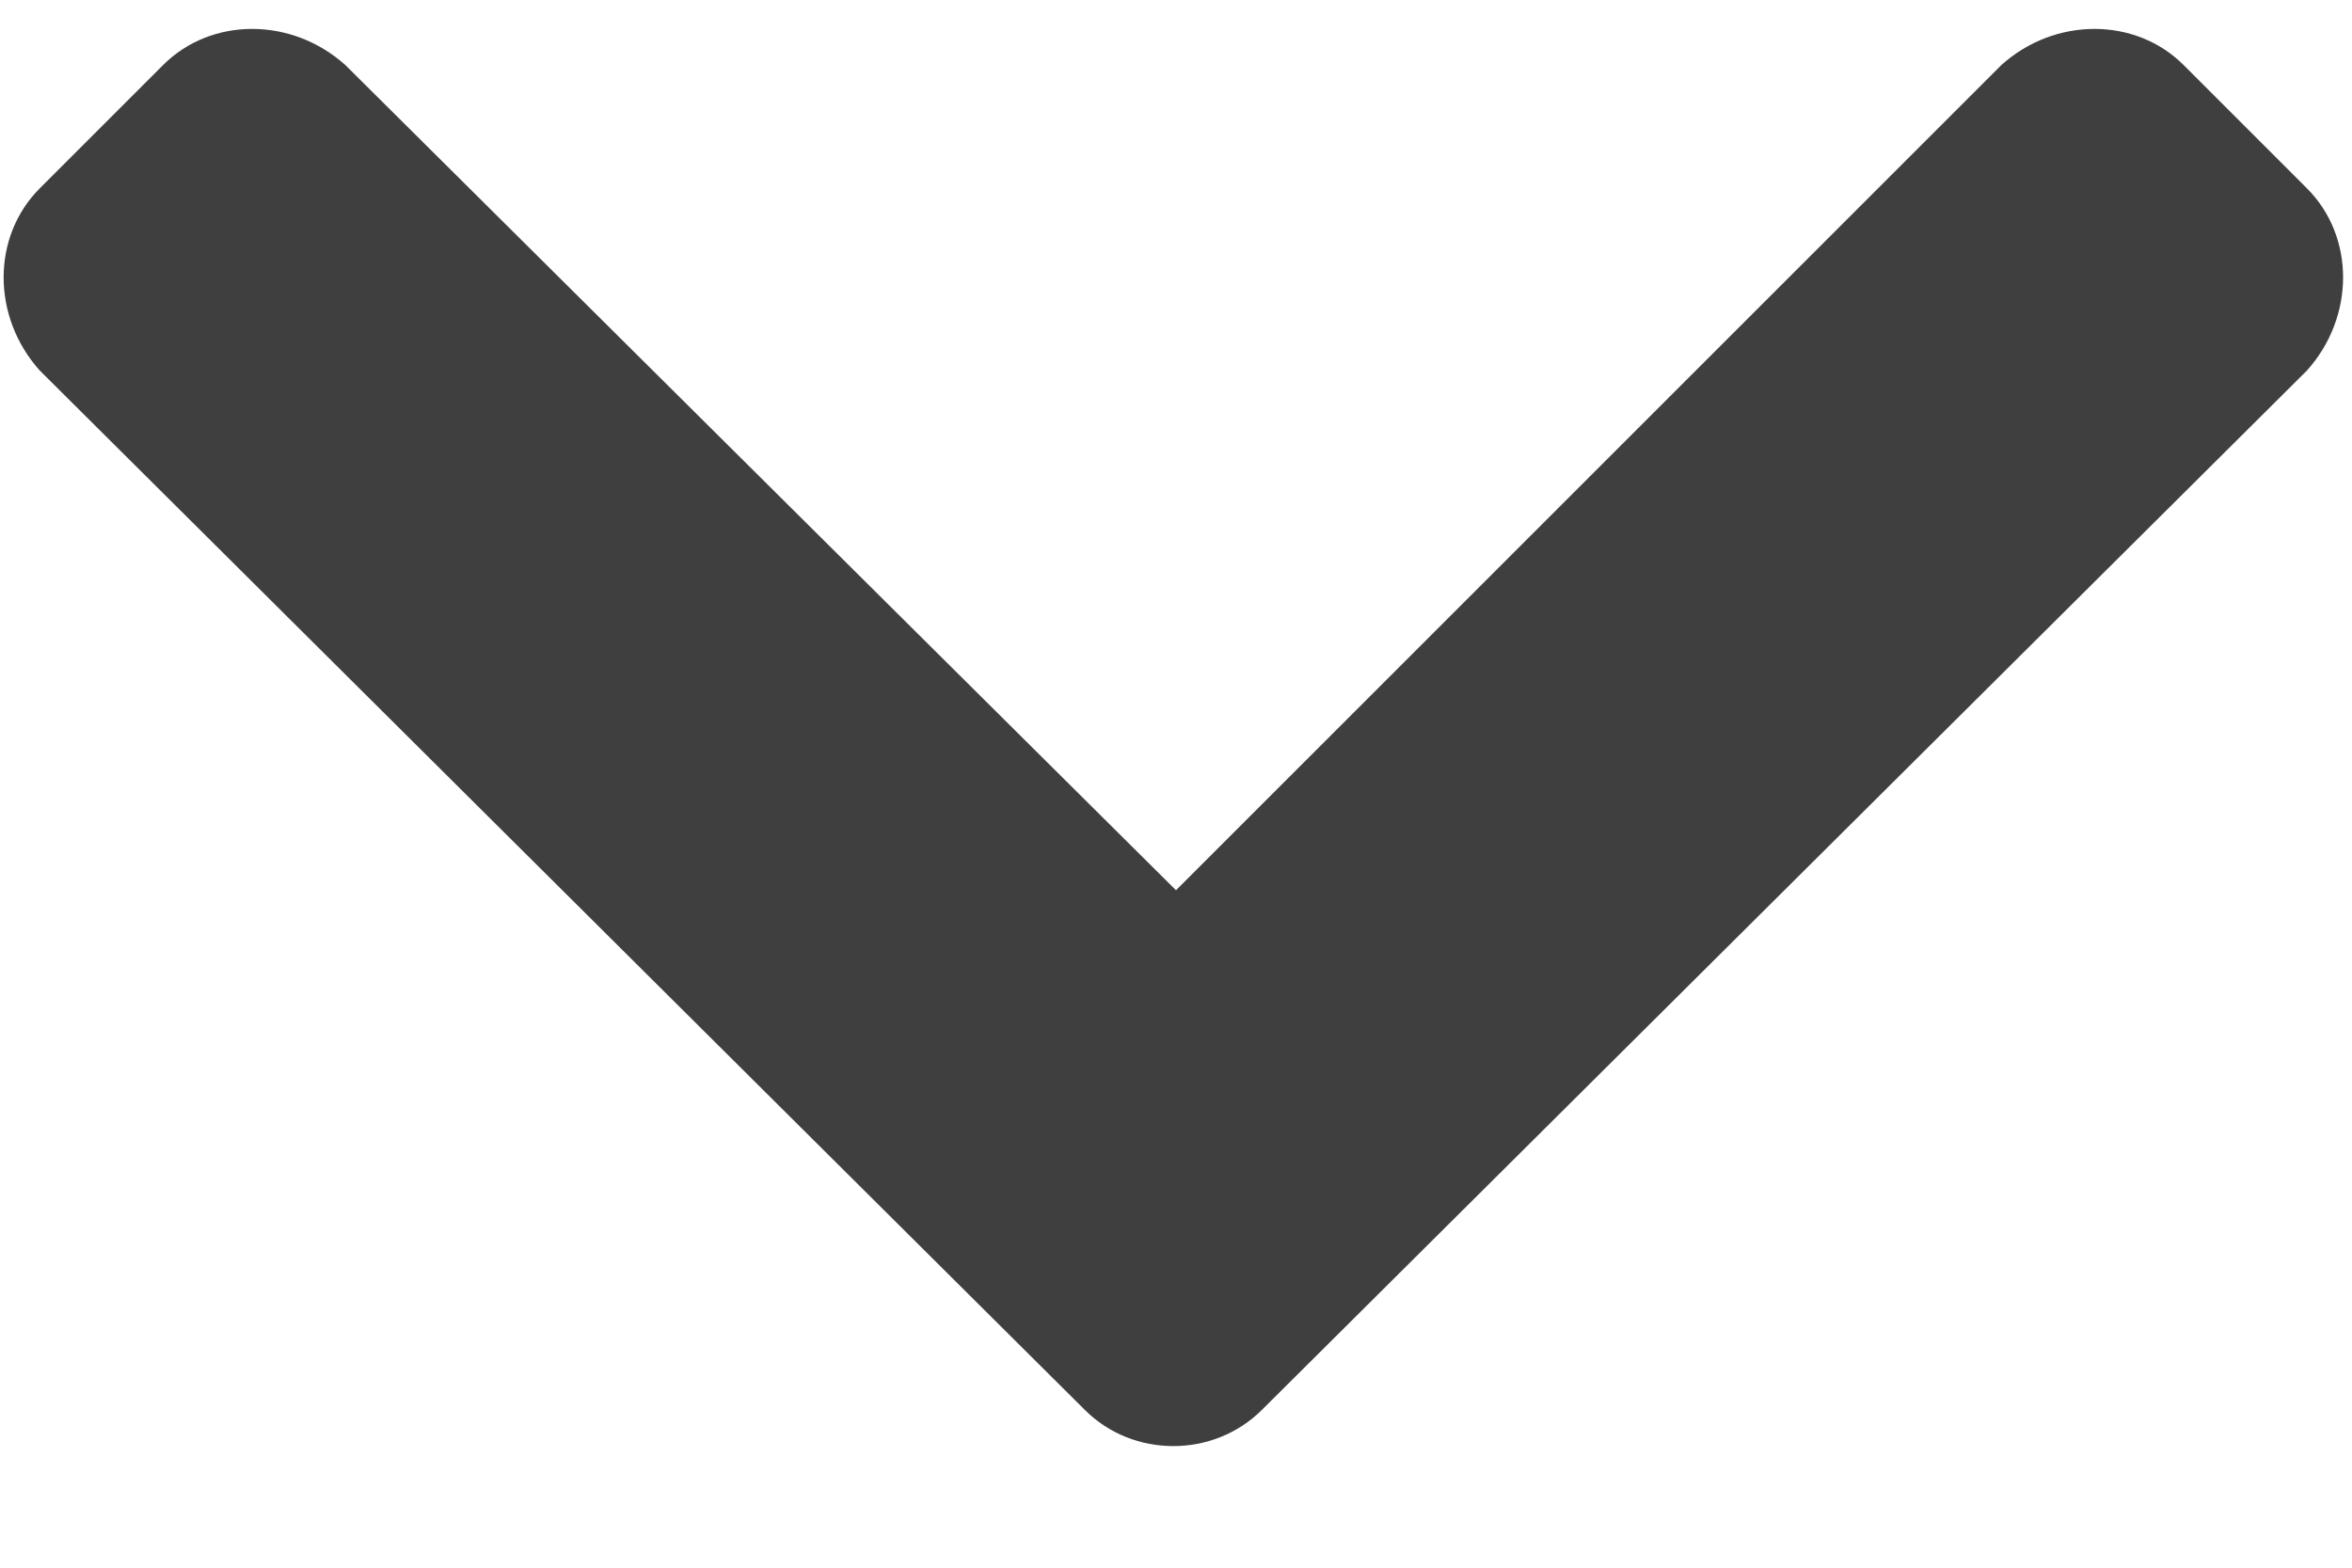
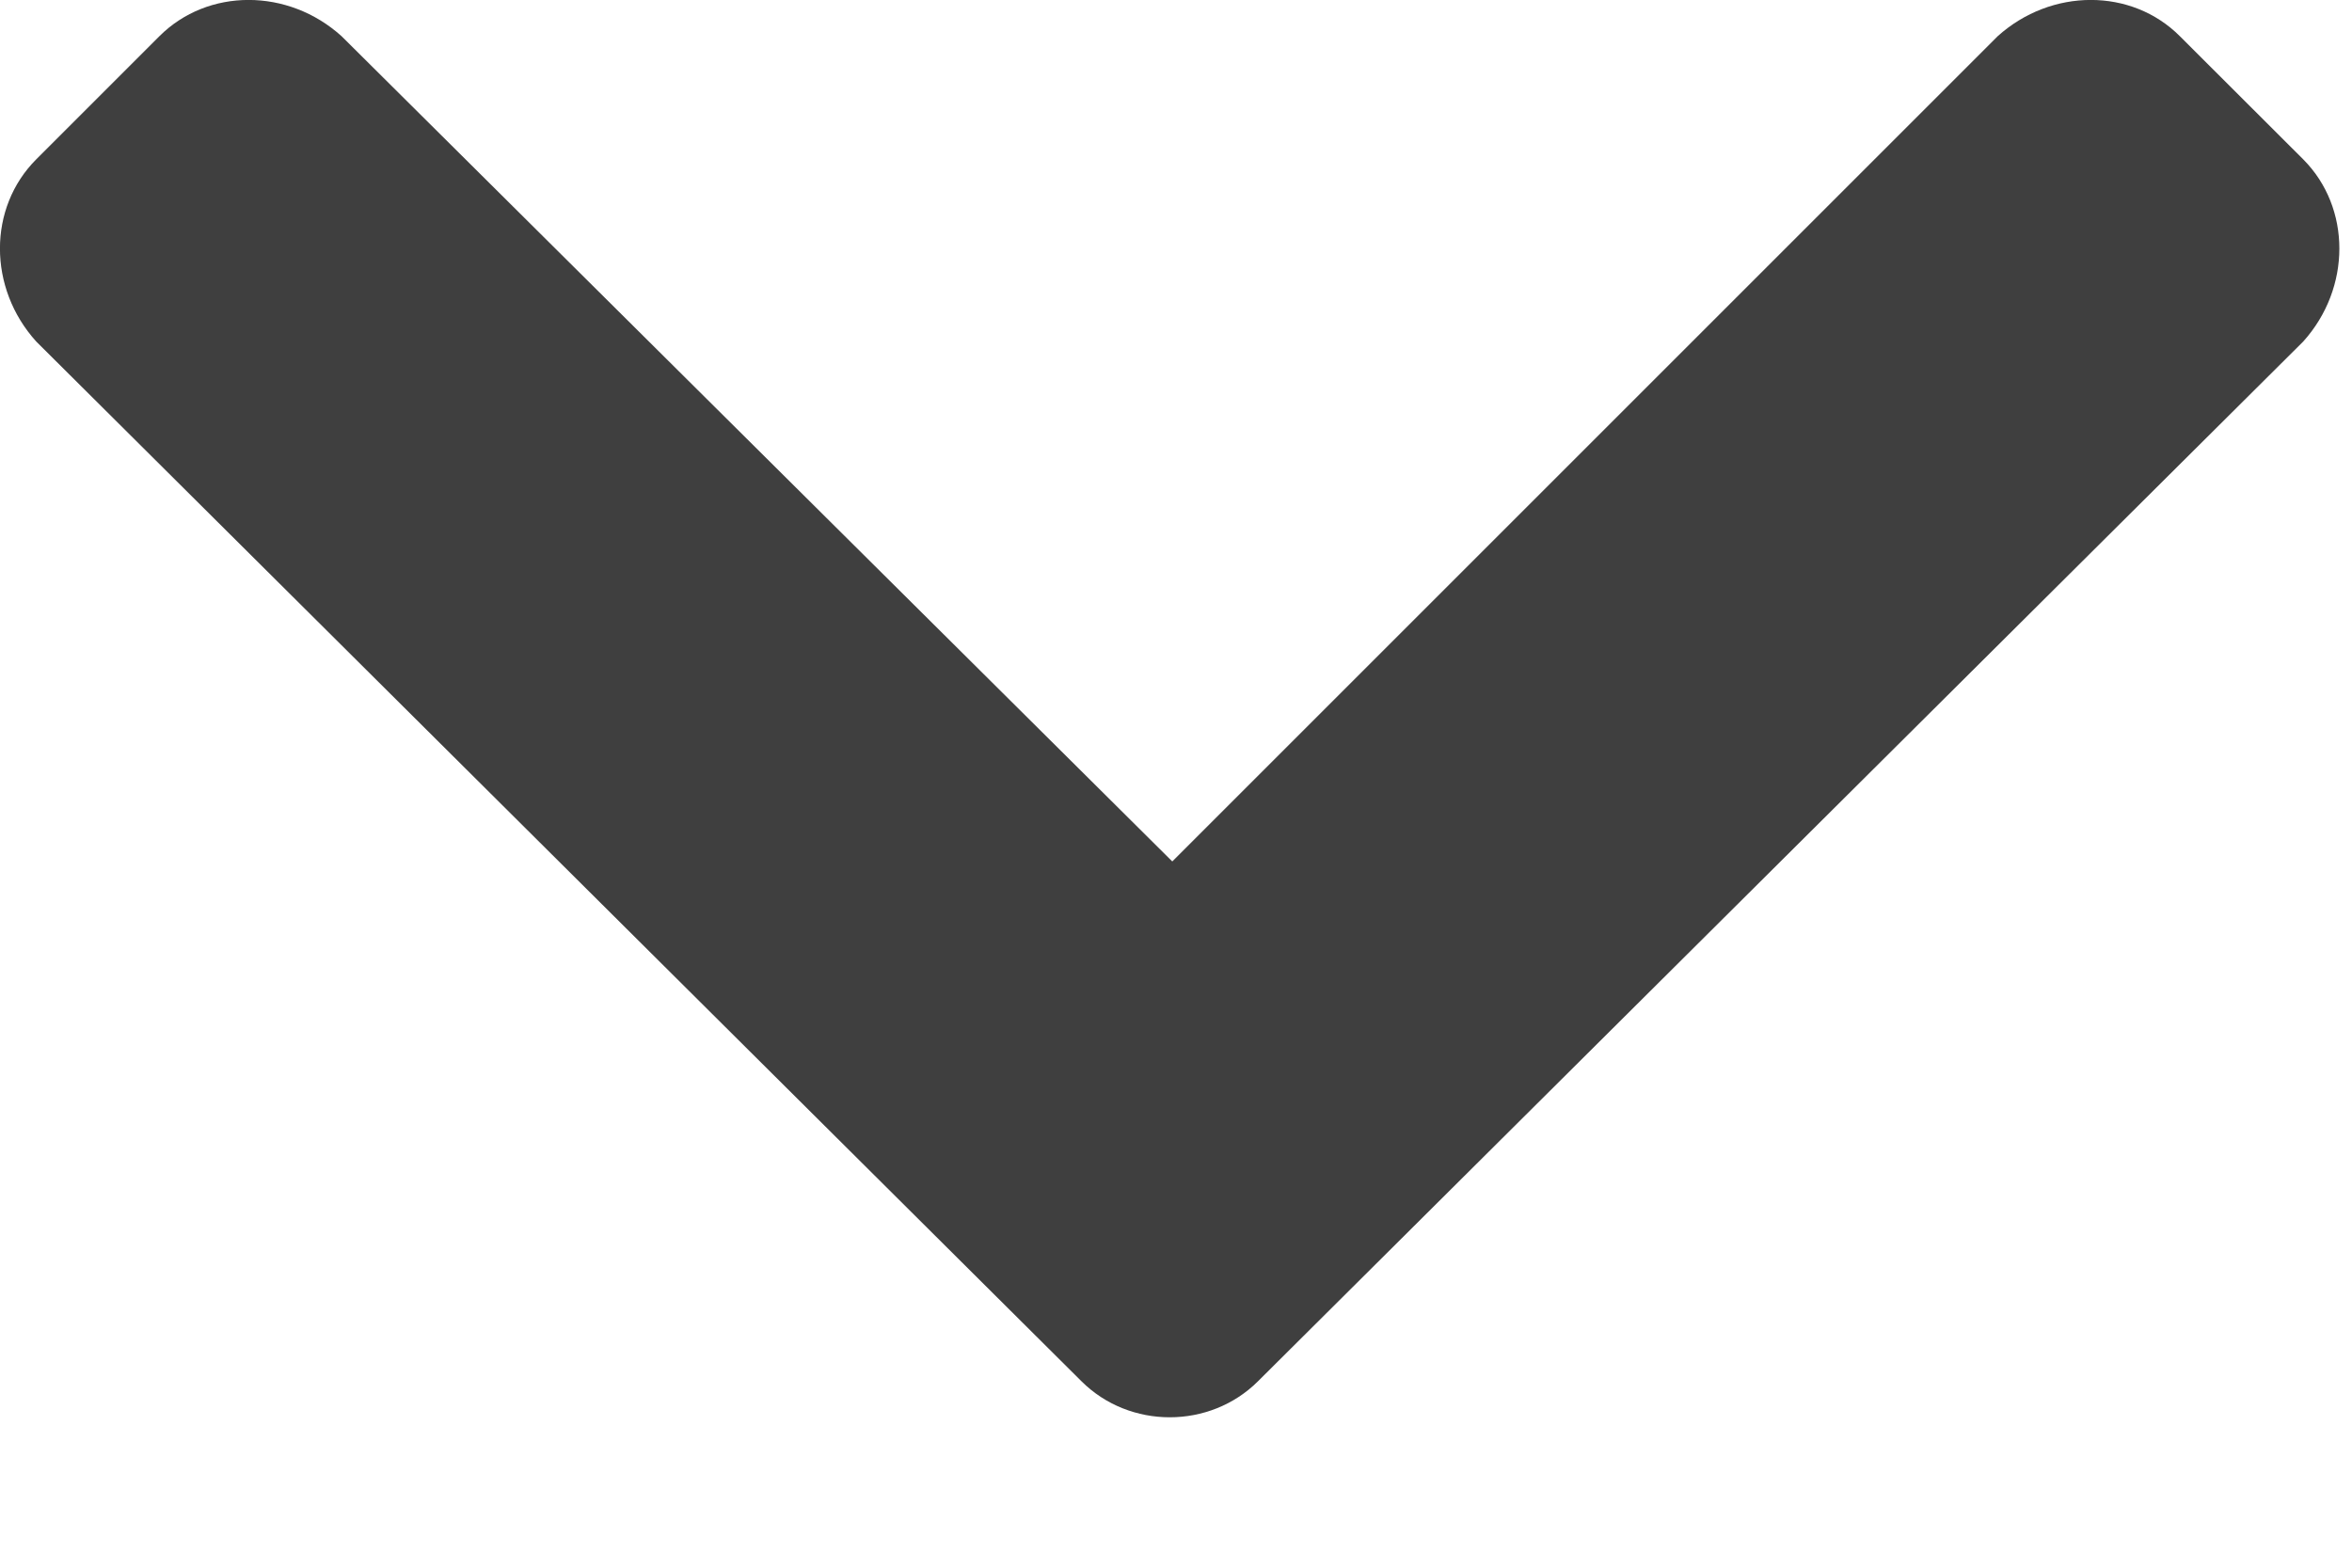
<svg xmlns="http://www.w3.org/2000/svg" width="12" height="8" viewBox="0 0 12 8" fill="none">
-   <path d="M5.535 7.195C5.781 7.441 6.191 7.441 6.438 7.195L11.77 1.891C12.016 1.617 12.016 1.207 11.77 0.961L11.141 0.332C10.895 0.086 10.484 0.086 10.211 0.332L6 4.543L1.762 0.332C1.488 0.086 1.078 0.086 0.832 0.332L0.203 0.961C-0.043 1.207 -0.043 1.617 0.203 1.891L5.535 7.195Z" fill="#3F3F3F" />
+   <path d="M5.517 7.048C5.763 7.294 6.173 7.294 6.419 7.048L11.751 1.743C11.997 1.47 11.997 1.06 11.751 0.813L11.122 0.185C10.876 -0.062 10.466 -0.062 10.192 0.185L5.981 4.396L1.743 0.185C1.47 -0.062 1.06 -0.062 0.813 0.185L0.185 0.813C-0.062 1.06 -0.062 1.47 0.185 1.743L5.517 7.048Z" fill="#3F3F3F" />
</svg>
